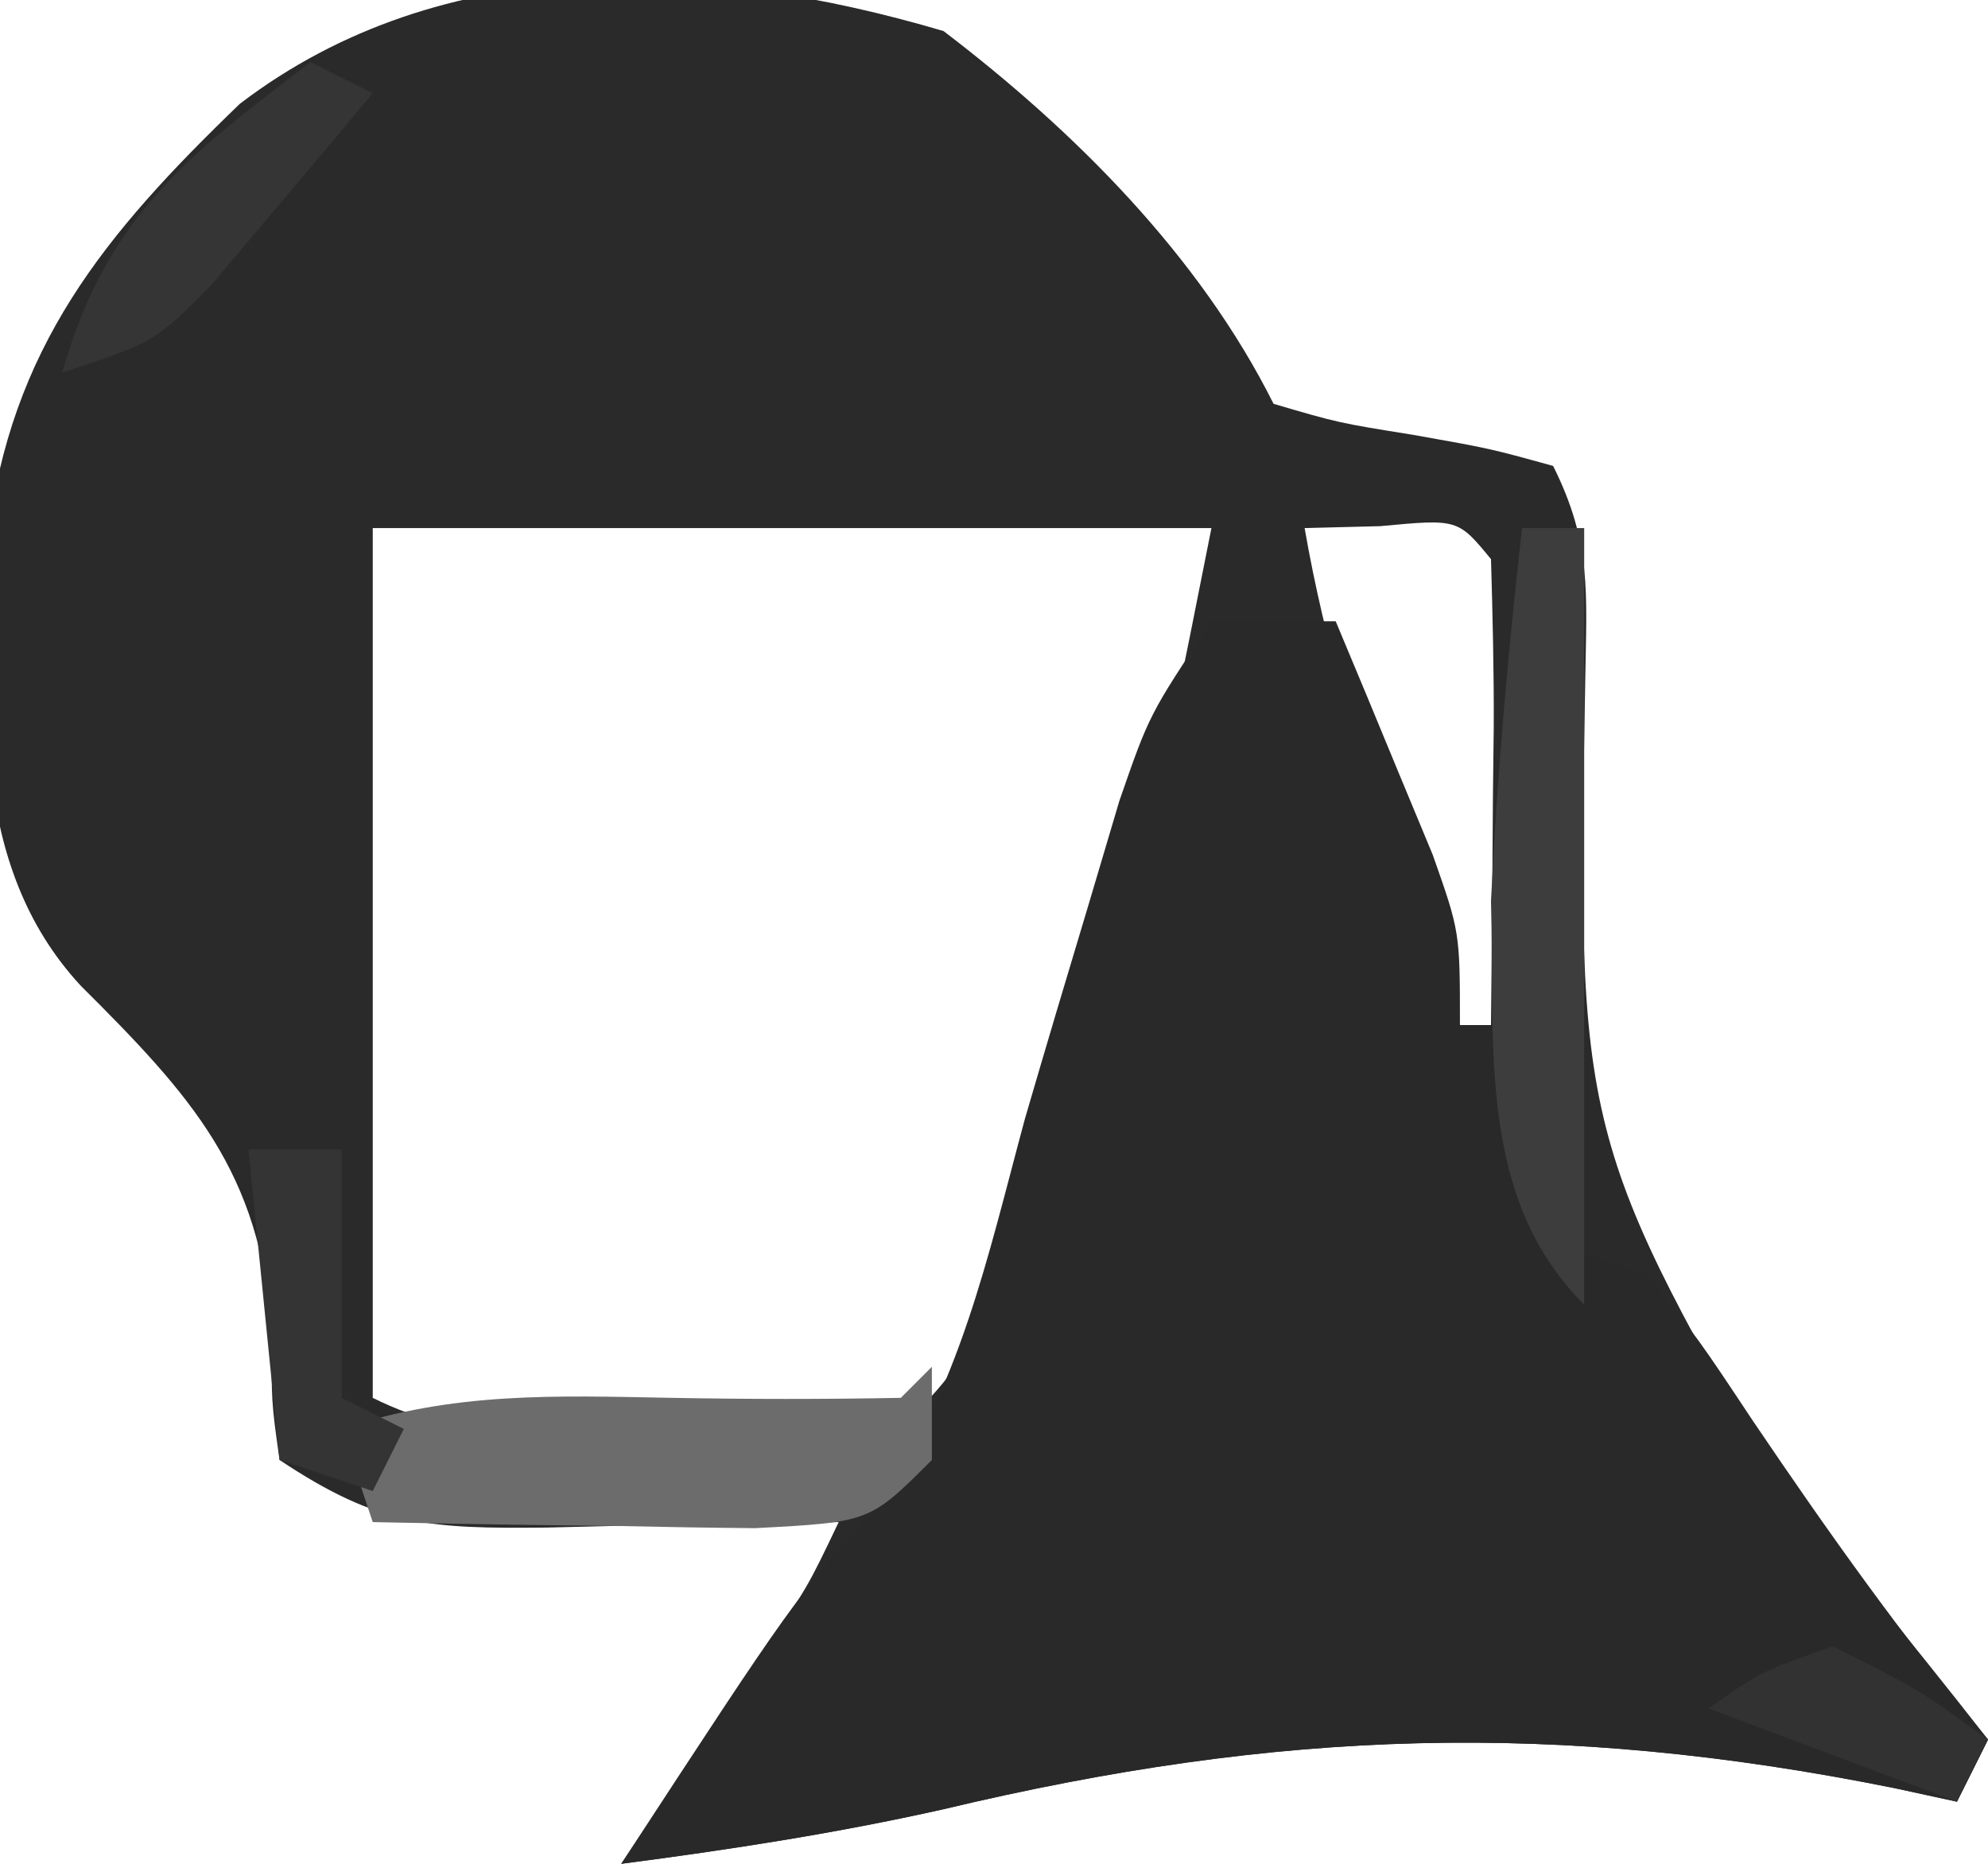
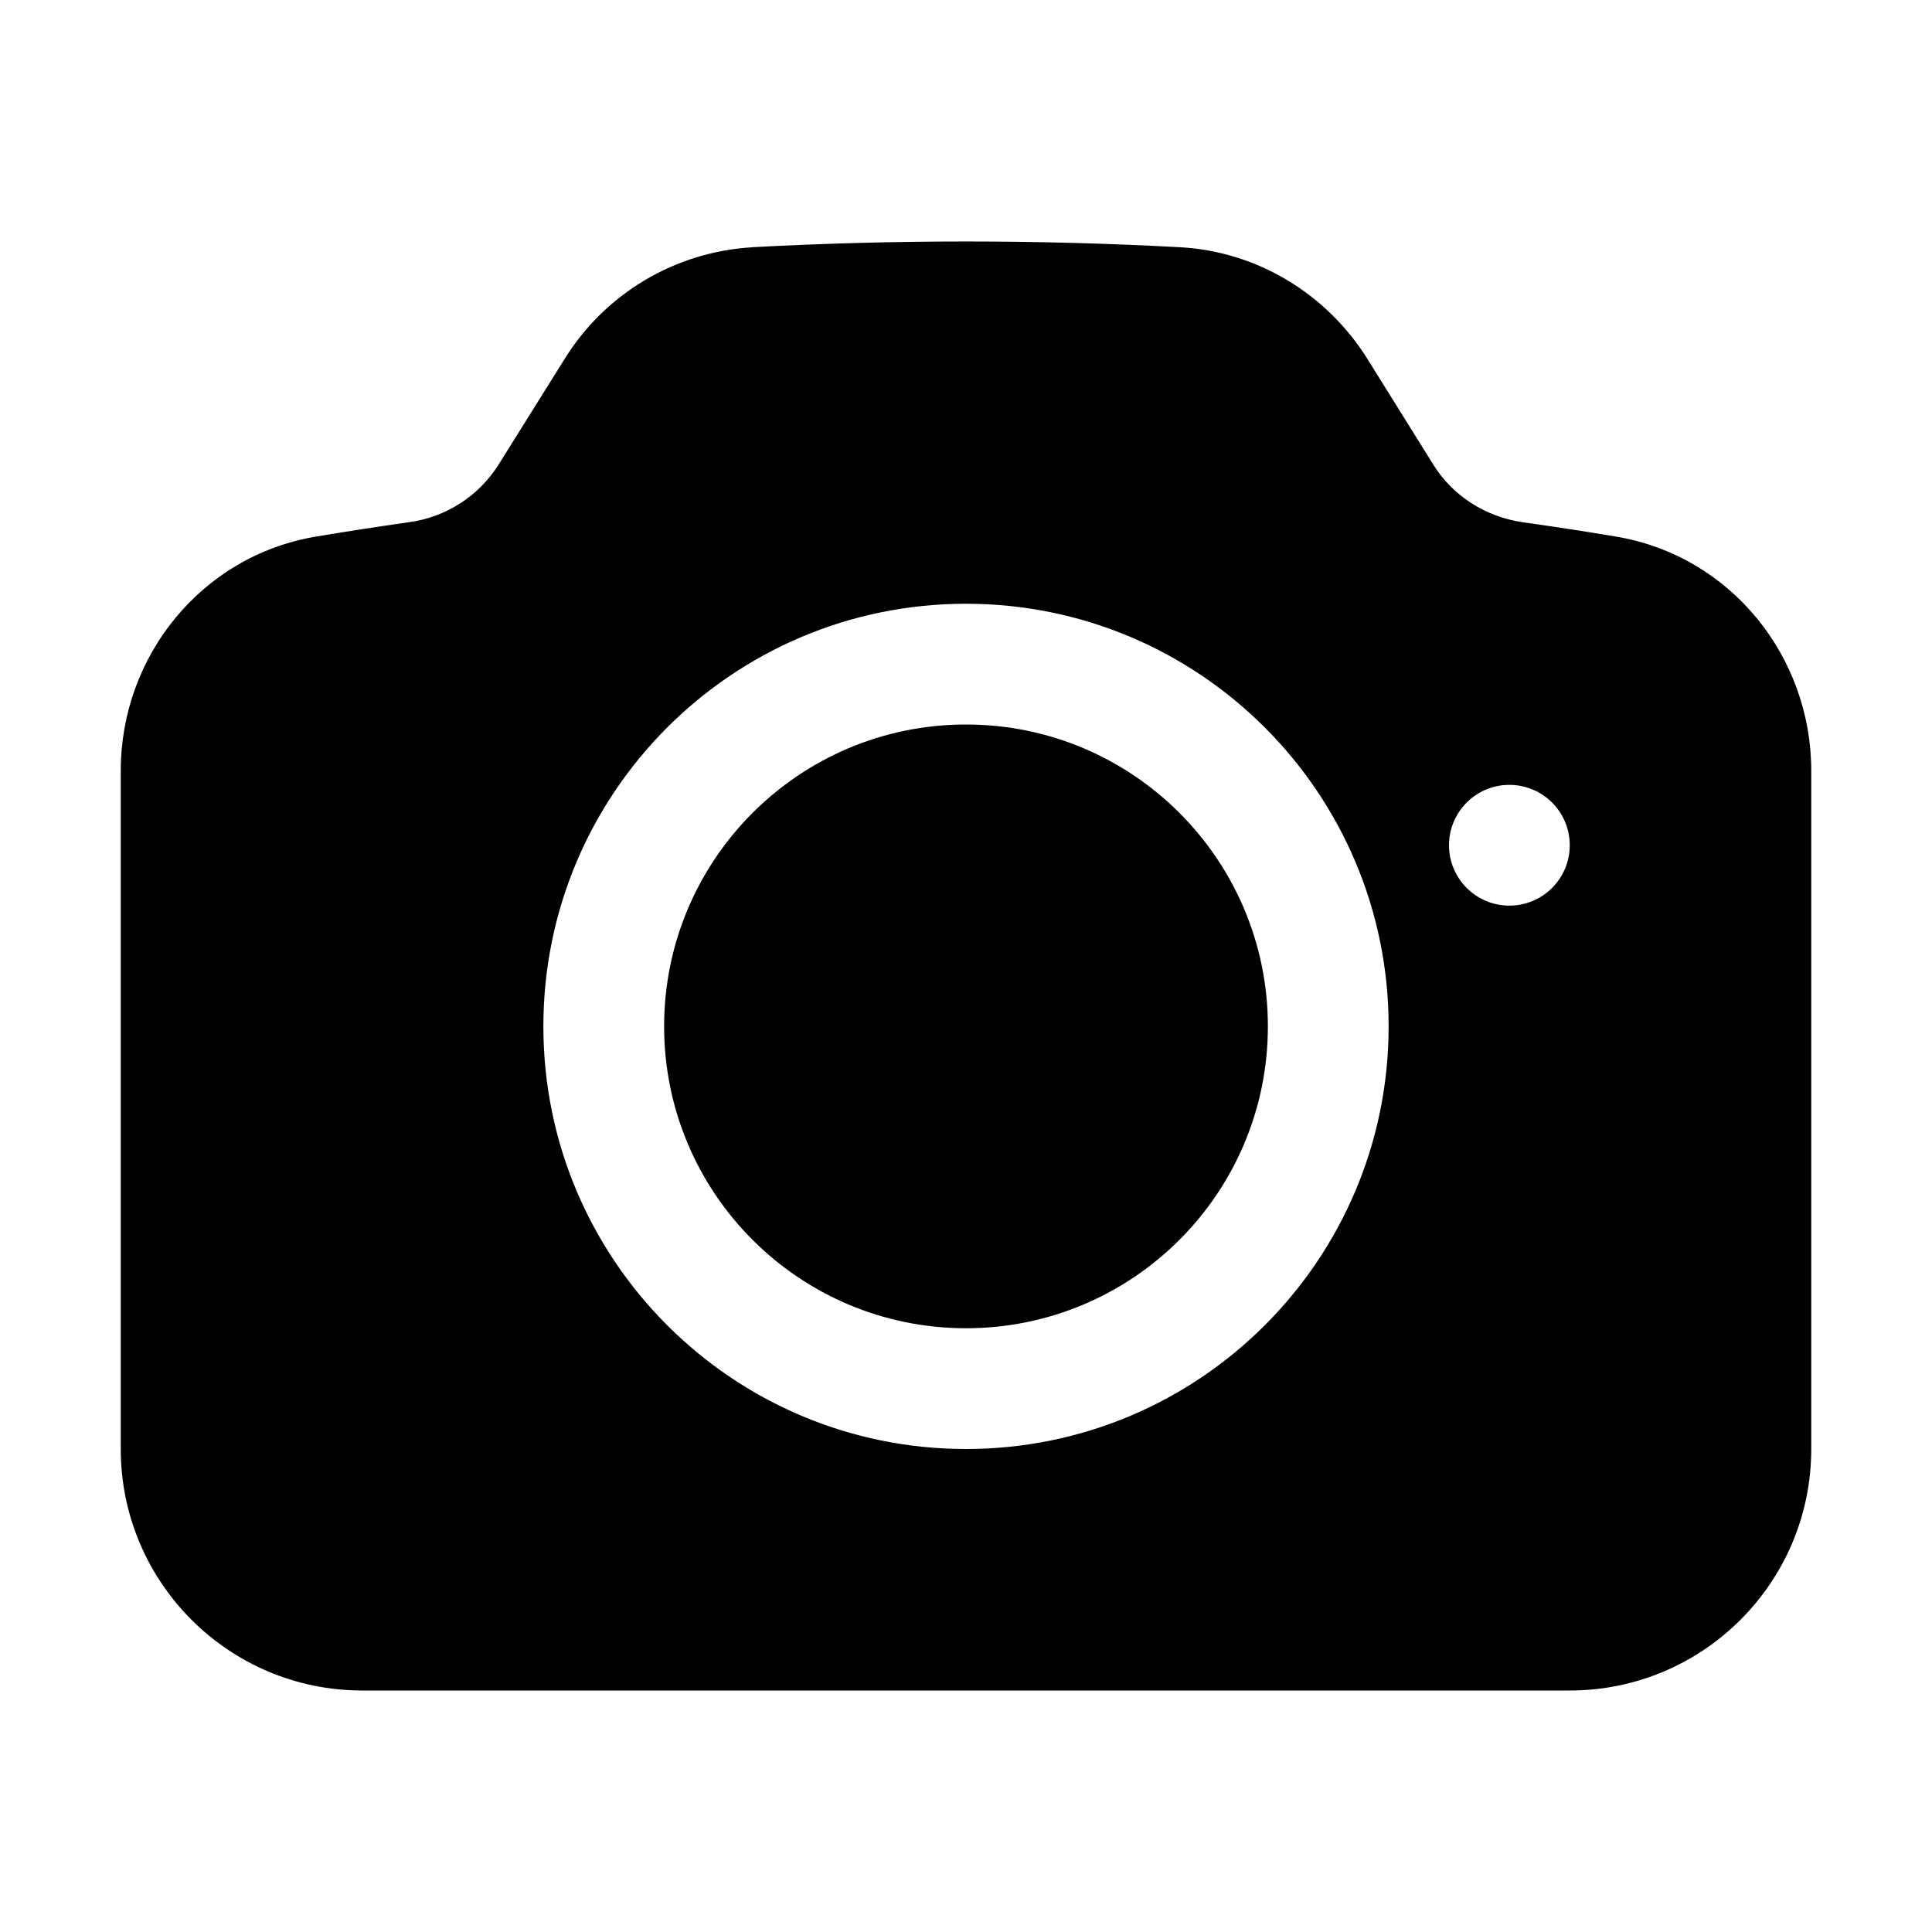
- <svg xmlns="http://www.w3.org/2000/svg" version="1.1" width="64" height="60">
-   <path d="M0 0 C4.203 3.202 8.241 7.232 10.625 12 C12.713 12.613 12.713 12.613 15.125 13 C17.594 13.438 17.594 13.438 19.625 14 C20.864 16.478 20.705 18.073 20.66 20.84 C20.398 35.581 20.398 35.581 27.52 47.914 C28.214 48.602 28.909 49.291 29.625 50 C30.974 51.654 32.312 53.318 33.625 55 C33.13 55.99 33.13 55.99 32.625 57 C31.959 56.856 31.292 56.711 30.605 56.562 C19.745 54.375 10.775 54.673 -0.016 57.246 C-3.457 58.018 -6.879 58.543 -10.375 59 C-9.953 58.374 -9.532 57.747 -9.098 57.102 C-8.55 56.284 -8.002 55.467 -7.438 54.625 C-6.62 53.407 -6.62 53.407 -5.785 52.164 C-4.364 50.073 -4.364 50.073 -3.375 48 C-4.423 48.023 -5.471 48.046 -6.551 48.07 C-7.93 48.089 -9.309 48.107 -10.688 48.125 C-11.378 48.142 -12.068 48.159 -12.779 48.176 C-16.546 48.212 -18.159 48.144 -21.375 46 C-21.641 44.117 -21.641 44.117 -21.625 41.875 C-21.991 36.716 -24.202 34.291 -27.781 30.727 C-31.407 26.799 -30.828 21.412 -30.777 16.367 C-30.039 10.19 -27.017 6.546 -22.652 2.34 C-16.113 -2.645 -7.601 -2.252 0 0 Z M-18.375 16 C-18.375 25.24 -18.375 34.48 -18.375 44 C-15.356 45.509 -12.248 45.306 -8.938 45.375 C-8.256 45.412 -7.575 45.45 -6.873 45.488 C-4.617 45.583 -4.617 45.583 -1.375 45 C0.602 42.928 0.602 42.928 1.625 40 C2.059 38.944 2.494 37.889 2.941 36.801 C3.353 35.65 3.764 34.499 4.188 33.312 C4.601 32.174 5.015 31.036 5.441 29.863 C6.83 25.33 7.695 20.649 8.625 16 C-0.285 16 -9.195 16 -18.375 16 Z M11.625 16 C12.282 19.782 13.345 23.218 14.688 26.812 C15.05 27.788 15.412 28.764 15.785 29.77 C16.062 30.506 16.339 31.242 16.625 32 C16.955 32 17.285 32 17.625 32 C17.652 29.521 17.672 27.042 17.688 24.562 C17.696 23.855 17.704 23.148 17.713 22.42 C17.722 20.613 17.677 18.806 17.625 17 C16.559 15.704 16.559 15.704 14.062 15.938 C13.258 15.958 12.454 15.979 11.625 16 Z " fill="#2A2A2A" transform="translate(30.375,1)" />
-   <path d="M0 0 C1.32 0 2.64 0 4 0 C4.673 1.601 5.338 3.206 6 4.812 C6.371 5.706 6.742 6.599 7.125 7.52 C8 10 8 10 8 13 C8.66 13 9.32 13 10 13 C10.33 15.31 10.66 17.62 11 20 C11.99 20.33 12.98 20.66 14 21 C15.684 23.109 15.684 23.109 17.438 25.75 C19.832 29.292 22.26 32.712 25 36 C24.505 36.99 24.505 36.99 24 38 C23.334 37.856 22.667 37.711 21.98 37.562 C11.12 35.375 2.15 35.673 -8.641 38.246 C-12.082 39.018 -15.504 39.543 -19 40 C-13.433 31.482 -13.433 31.482 -10.812 28.562 C-8.088 24.711 -7.222 20.516 -6 16 C-5.323 13.684 -4.635 11.372 -3.938 9.062 C-3.617 7.981 -3.296 6.899 -2.965 5.785 C-2 3 -2 3 0 0 Z " fill="#292929" transform="translate(39,20)" />
-   <path d="M0 0 C0 0.99 0 1.98 0 3 C-2 5 -2 5 -5.695 5.195 C-7.172 5.182 -8.649 5.158 -10.125 5.125 C-10.879 5.116 -11.633 5.107 -12.41 5.098 C-14.274 5.074 -16.137 5.038 -18 5 C-18.33 4.01 -18.66 3.02 -19 2 C-15.393 0.798 -12.123 0.93 -8.375 1 C-5.91 1.046 -3.467 1.047 -1 1 C-0.67 0.67 -0.34 0.34 0 0 Z " fill="#6C6C6C" transform="translate(30,44)" />
-   <path d="M0 0 C0.66 0 1.32 0 2 0 C2 8.25 2 16.5 2 25 C-1.447 21.553 -0.873 16.697 -1 12 C-0.806 7.982 -0.453 3.997 0 0 Z " fill="#3D3D3D" transform="translate(49,17)" />
-   <path d="M0 0 C0.66 0.33 1.32 0.66 2 1 C0.903 2.319 -0.203 3.63 -1.312 4.938 C-1.927 5.668 -2.542 6.399 -3.176 7.152 C-5 9 -5 9 -8 10 C-6.568 4.989 -4.016 3.055 0 0 Z " fill="#353535" transform="translate(10,2)" />
-   <path d="M0 0 C0.99 0 1.98 0 3 0 C3 2.64 3 5.28 3 8 C3.66 8.33 4.32 8.66 5 9 C4.67 9.66 4.34 10.32 4 11 C3.01 10.67 2.02 10.34 1 10 C0.67 6.7 0.34 3.4 0 0 Z " fill="#343434" transform="translate(8,37)" />
-   <path d="M0 0 C2.75 1.375 2.75 1.375 5 3 C4.67 3.66 4.34 4.32 4 5 C1.36 4.01 -1.28 3.02 -4 2 C-2.312 0.812 -2.312 0.812 0 0 Z " fill="#323232" transform="translate(59,53)" />
+ <svg xmlns="http://www.w3.org/2000/svg" version="1.1" width="24" height="24">
+   <svg viewBox="0 0 24 24" fill="currentColor" class="w-6 h-6">
+     <path d="M12 9a3.75 3.75 0 100 7.5A3.75 3.75 0 0012 9z" />
+     <path fill-rule="evenodd" d="M9.344 3.071a49.52 49.52 0 015.312 0c.967.052 1.83.585 2.332 1.39l.821 1.317c.24.383.645.643 1.11.71.386.054.77.113 1.152.177 1.432.239 2.429 1.493 2.429 2.909V18a3 3 0 01-3 3h-15a3 3 0 01-3-3V9.574c0-1.416.997-2.67 2.429-2.909.382-.064.766-.123 1.151-.178a1.56 1.56 0 001.11-.71l.822-1.315a2.942 2.942 0 012.332-1.39zM6.75 12.75a5.25 5.25 0 1110.5 0 5.25 5.25 0 01-10.5 0zm12-1.5a.75.75 0 100-1.5.75.75 0 000 1.5z" clip-rule="evenodd" />
+   </svg>
+   <style>@media (prefers-color-scheme: light) { :root { filter: none; } }
+ @media (prefers-color-scheme: dark) { :root { filter: invert(100%); } }
+ </style>
</svg>
